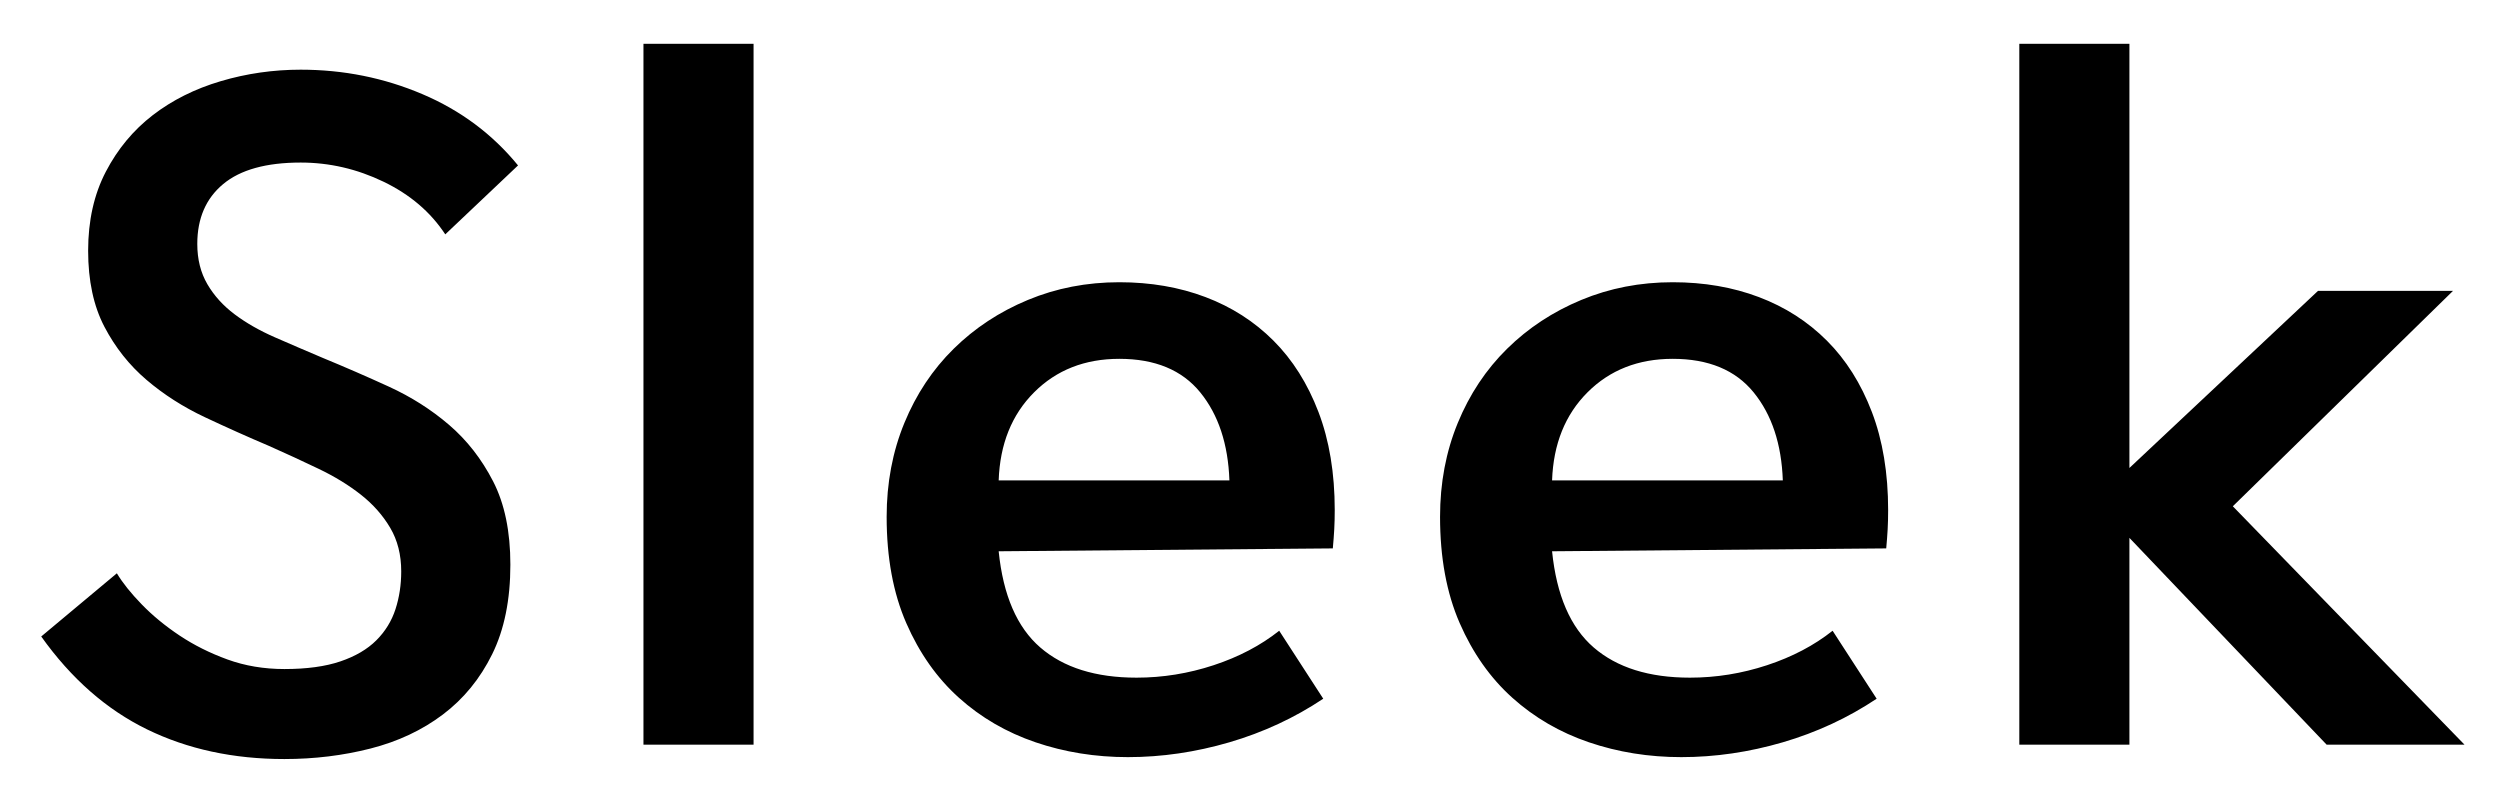
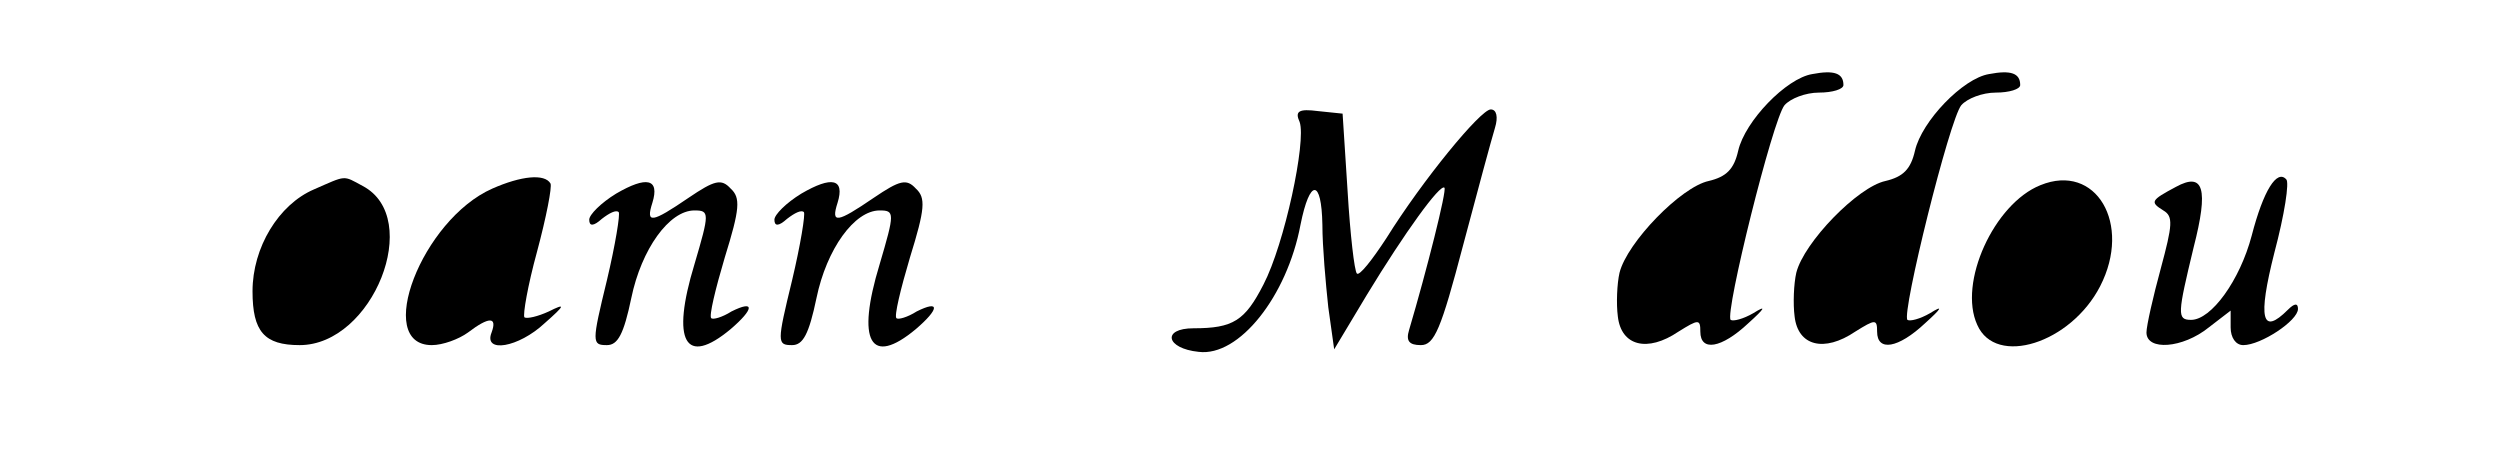
- <svg xmlns="http://www.w3.org/2000/svg" class="logo" viewBox="0 0 47 15" version="1.1">
-   <g id="logo" transform="translate(-113, -89)">
-     <path d="M114.657,93.712 C114.657,93.148 114.768,92.653 114.99,92.227 C115.212,91.801 115.506,91.447 115.872,91.165 C116.238,90.883 116.664,90.67 117.15,90.526 C117.636,90.382 118.137,90.31 118.653,90.31 C119.457,90.31 120.219,90.463 120.939,90.769 C121.659,91.075 122.259,91.522 122.739,92.11 L121.371,93.406 C121.095,92.986 120.708,92.656 120.21,92.416 C119.712,92.176 119.193,92.056 118.653,92.056 C118.005,92.056 117.519,92.191 117.195,92.461 C116.871,92.731 116.709,93.106 116.709,93.586 C116.709,93.874 116.772,94.126 116.898,94.342 C117.024,94.558 117.195,94.747 117.411,94.909 C117.627,95.071 117.879,95.215 118.167,95.341 C118.455,95.467 118.755,95.596 119.067,95.728 C119.475,95.896 119.889,96.076 120.309,96.268 C120.729,96.46 121.107,96.7 121.443,96.988 C121.779,97.276 122.055,97.63 122.271,98.05 C122.487,98.47 122.595,98.992 122.595,99.616 C122.595,100.276 122.481,100.837 122.253,101.299 C122.025,101.761 121.716,102.139 121.326,102.433 C120.936,102.727 120.483,102.94 119.967,103.072 C119.451,103.204 118.911,103.27 118.347,103.27 C117.387,103.27 116.526,103.084 115.764,102.712 C115.002,102.34 114.339,101.758 113.775,100.966 L115.197,99.778 C115.305,99.958 115.461,100.153 115.665,100.363 C115.869,100.573 116.106,100.768 116.376,100.948 C116.646,101.128 116.946,101.278 117.276,101.398 C117.606,101.518 117.963,101.578 118.347,101.578 C118.767,101.578 119.118,101.53 119.4,101.434 C119.682,101.338 119.907,101.206 120.075,101.038 C120.243,100.87 120.363,100.675 120.435,100.453 C120.507,100.231 120.543,99.994 120.543,99.742 C120.543,99.43 120.474,99.157 120.336,98.923 C120.198,98.689 120.015,98.482 119.787,98.302 C119.559,98.122 119.295,97.96 118.995,97.816 C118.695,97.672 118.383,97.528 118.059,97.384 C117.663,97.216 117.261,97.036 116.853,96.844 C116.445,96.652 116.079,96.418 115.755,96.142 C115.431,95.866 115.167,95.533 114.963,95.143 C114.759,94.753 114.657,94.276 114.657,93.712 Z M127.167,89.824 L127.167,103 L125.097,103 L125.097,89.824 L127.167,89.824 Z M131.775,99.364 C131.859,100.192 132.12,100.795 132.558,101.173 C132.996,101.551 133.599,101.74 134.367,101.74 C134.859,101.74 135.342,101.662 135.816,101.506 C136.29,101.35 136.701,101.134 137.049,100.858 L137.877,102.136 C137.337,102.496 136.749,102.769 136.113,102.955 C135.477,103.141 134.841,103.234 134.205,103.234 C133.593,103.234 133.014,103.141 132.468,102.955 C131.922,102.769 131.442,102.49 131.028,102.118 C130.614,101.746 130.284,101.278 130.038,100.714 C129.792,100.15 129.669,99.484 129.669,98.716 C129.669,98.08 129.78,97.492 130.002,96.952 C130.224,96.412 130.533,95.947 130.929,95.557 C131.325,95.167 131.79,94.861 132.324,94.639 C132.858,94.417 133.431,94.306 134.043,94.306 C134.631,94.306 135.171,94.399 135.663,94.585 C136.155,94.771 136.581,95.044 136.941,95.404 C137.301,95.764 137.583,96.211 137.787,96.745 C137.991,97.279 138.093,97.894 138.093,98.59 C138.093,98.722 138.09,98.842 138.084,98.95 C138.078,99.058 138.069,99.178 138.057,99.31 L131.775,99.364 Z M134.043,95.746 C133.395,95.746 132.861,95.956 132.441,96.376 C132.021,96.796 131.799,97.348 131.775,98.032 L136.113,98.032 C136.089,97.348 135.906,96.796 135.564,96.376 C135.222,95.956 134.715,95.746 134.043,95.746 Z M142.179,99.364 C142.263,100.192 142.524,100.795 142.962,101.173 C143.4,101.551 144.003,101.74 144.771,101.74 C145.263,101.74 145.746,101.662 146.22,101.506 C146.694,101.35 147.105,101.134 147.453,100.858 L148.281,102.136 C147.741,102.496 147.153,102.769 146.517,102.955 C145.881,103.141 145.245,103.234 144.609,103.234 C143.997,103.234 143.418,103.141 142.872,102.955 C142.326,102.769 141.846,102.49 141.432,102.118 C141.018,101.746 140.688,101.278 140.442,100.714 C140.196,100.15 140.073,99.484 140.073,98.716 C140.073,98.08 140.184,97.492 140.406,96.952 C140.628,96.412 140.937,95.947 141.333,95.557 C141.729,95.167 142.194,94.861 142.728,94.639 C143.262,94.417 143.835,94.306 144.447,94.306 C145.035,94.306 145.575,94.399 146.067,94.585 C146.559,94.771 146.985,95.044 147.345,95.404 C147.705,95.764 147.987,96.211 148.191,96.745 C148.395,97.279 148.497,97.894 148.497,98.59 C148.497,98.722 148.494,98.842 148.488,98.95 C148.482,99.058 148.473,99.178 148.461,99.31 L142.179,99.364 Z M144.447,95.746 C143.799,95.746 143.265,95.956 142.845,96.376 C142.425,96.796 142.203,97.348 142.179,98.032 L146.517,98.032 C146.493,97.348 146.31,96.796 145.968,96.376 C145.626,95.956 145.119,95.746 144.447,95.746 Z M153.033,89.824 L153.033,97.798 L156.579,94.468 L159.117,94.468 L154.977,98.518 L159.333,103 L156.741,103 L153.033,99.112 L153.033,103 L150.963,103 L150.963,89.824 L153.033,89.824 Z" id="Sleek" />
+ <svg xmlns="http://www.w3.org/2000/svg" version="1.0" width="297pt" height="54pt" viewBox="0 0 297 54" preserveAspectRatio="xMidYMid meet">
+   <g transform="translate(0,54) scale(0.1,-0.1)" fill="#000000" stroke="none">
+     <path d="M2153 452 c-31 -5 -80 -56 -88 -91 -5 -22 -14 -31 -35 -36 -33 -7 -97 -73 -106 -109 -3 -13 -4 -37 -2 -52 4 -35 35 -43 72 -18 24 15 26 15 26 0 0 -24 25 -20 57 10 20 18 22 22 6 12 -12 -7 -24 -10 -27 -8 -7 8 50 238 64 255 7 8 25 15 41 15 16 0 29 4 29 9 0 14 -11 18 -37 13z" />
+     <path d="M2363 452 c-31 -5 -80 -56 -88 -91 -5 -22 -14 -31 -35 -36 -33 -7 -97 -73 -106 -109 -3 -13 -4 -37 -2 -52 4 -35 35 -43 72 -18 24 15 26 15 26 0 0 -24 25 -20 57 10 20 18 22 22 6 12 -12 -7 -24 -10 -27 -8 -7 8 50 238 64 255 7 8 25 15 41 15 16 0 29 4 29 9 0 14 -11 18 -37 13z" />
+     <path d="M1544 395 c8 -23 -18 -145 -43 -193 -22 -43 -36 -52 -83 -52 -38 0 -33 -24 6 -28 48 -6 105 66 121 151 11 55 25 55 26 0 0 -26 4 -70 7 -98 l7 -50 39 65 c45 74 87 132 92 127 3 -3 -21 -98 -42 -169 -4 -13 0 -18 14 -18 16 0 24 19 50 118 17 64 34 127 38 140 4 13 2 22 -5 22 -12 0 -81 -84 -124 -153 -17 -26 -32 -45 -35 -42 -3 3 -8 47 -11 97 l-6 93 -29 3 c-23 3 -28 0 -22 -13z" />
+     <path d="M373 315 c-42 -18 -73 -69 -73 -121 0 -48 14 -64 56 -64 87 0 147 151 75 189 -24 13 -19 13 -58 -4z" />
+     <path d="M585 316 c-84 -37 -141 -186 -72 -186 13 0 32 7 43 15 25 19 35 19 28 0 -10 -25 32 -18 63 11 25 22 25 24 5 14 -13 -6 -26 -9 -29 -7 -2 3 4 38 15 78 11 41 18 77 16 81 -7 12 -35 9 -69 -6z" />
+     <path d="M732 310 c-18 -11 -32 -25 -32 -31 0 -8 5 -8 15 1 9 7 17 11 20 8 2 -2 -4 -39 -14 -81 -18 -74 -18 -77 0 -77 13 0 20 13 29 56 12 58 45 104 75 104 18 0 18 -3 0 -64 -28 -92 -11 -122 43 -77 28 24 29 35 1 21 -11 -7 -22 -10 -24 -8 -3 2 5 35 16 72 18 58 19 71 7 82 -11 12 -19 10 -50 -11 -44 -30 -51 -31 -43 -6 9 29 -7 32 -43 11z" />
+     <path d="M952 310 c-18 -11 -32 -25 -32 -31 0 -8 5 -8 15 1 9 7 17 11 20 8 2 -2 -4 -39 -14 -81 -18 -74 -18 -77 0 -77 13 0 20 13 29 56 12 58 45 104 75 104 18 0 18 -3 0 -64 -28 -92 -11 -122 43 -77 28 24 29 35 1 21 -11 -7 -22 -10 -24 -8 -3 2 5 35 16 72 18 58 19 71 7 82 -11 12 -19 10 -50 -11 -44 -30 -51 -31 -43 -6 9 29 -7 32 -43 11z" />
+     <path d="M2424 320 c-55 -22 -98 -116 -75 -166 22 -50 111 -22 146 46 38 74 -5 147 -71 120z" />
+     <path d="M2585 318 c-30 -16 -31 -18 -15 -28 12 -7 11 -17 -3 -69 -9 -33 -17 -68 -17 -76 0 -22 43 -19 74 6 l26 20 0 -20 c0 -12 6 -21 15 -21 21 0 65 29 65 43 0 7 -4 7 -12 -1 -31 -31 -36 -11 -16 68 12 45 18 84 14 87 -11 12 -27 -13 -41 -67 -14 -53 -48 -100 -72 -100 -17 0 -16 7 3 86 18 70 12 90 -21 72z" />
  </g>
</svg>
